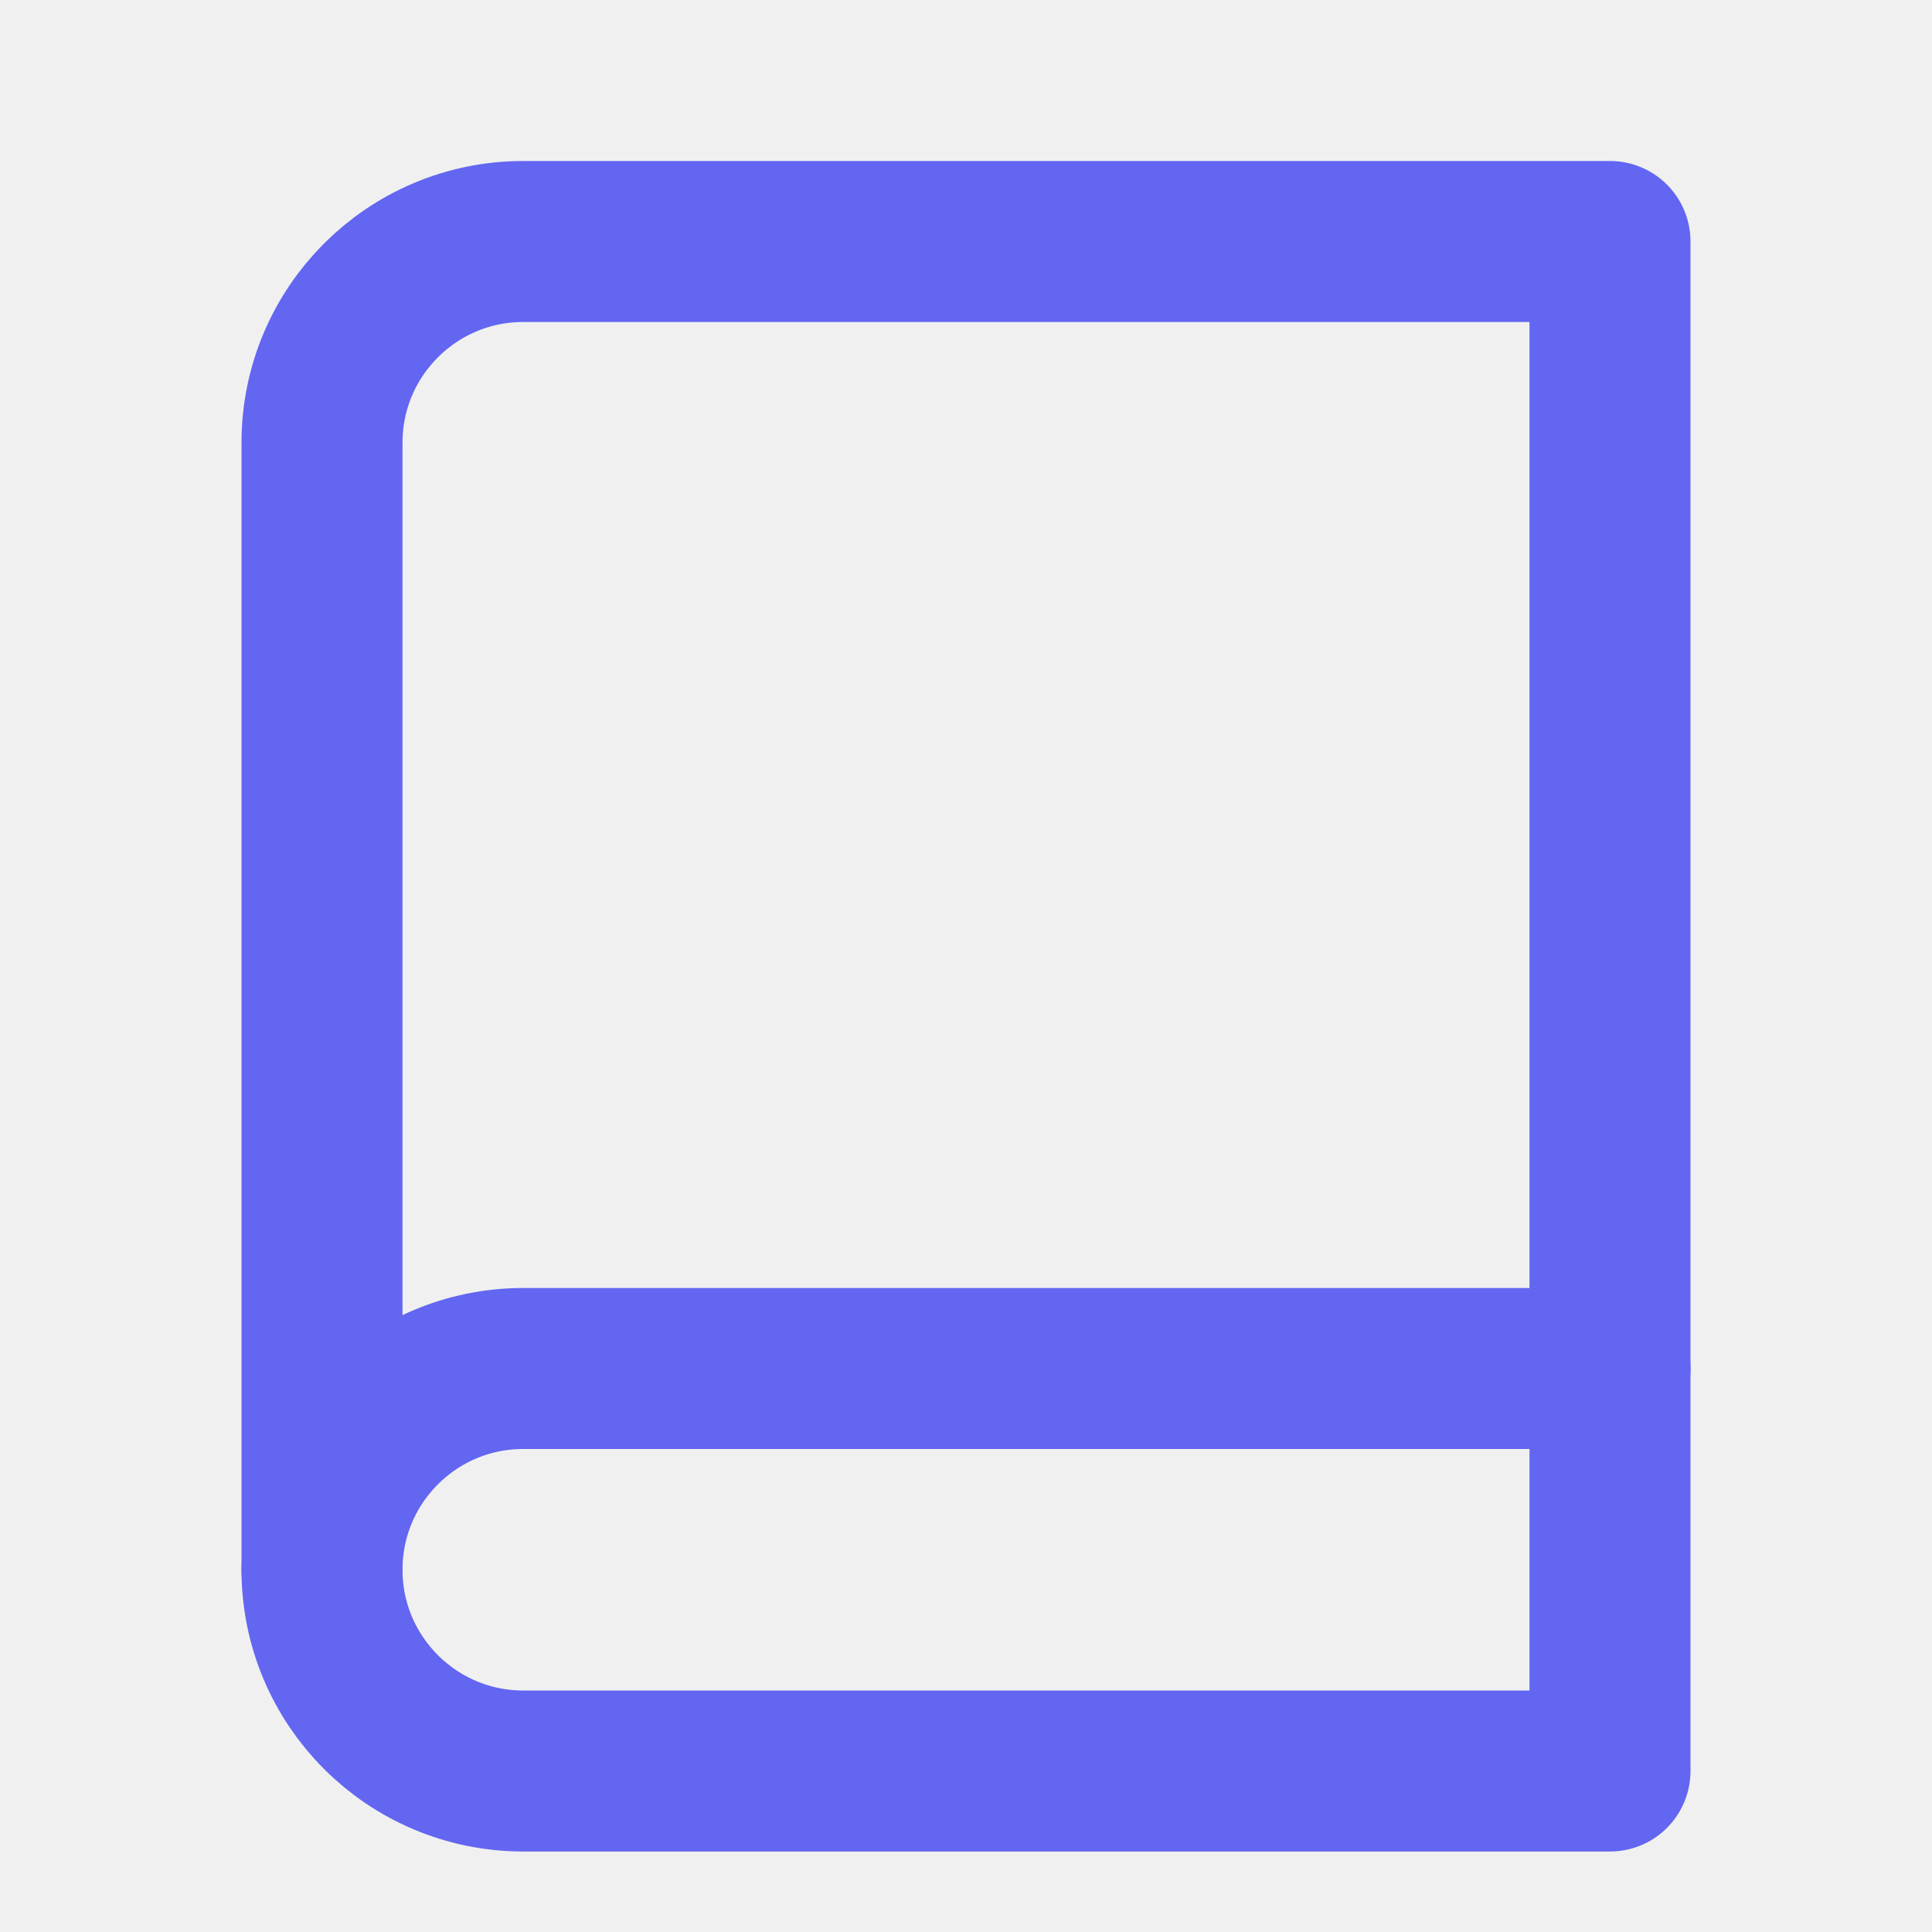
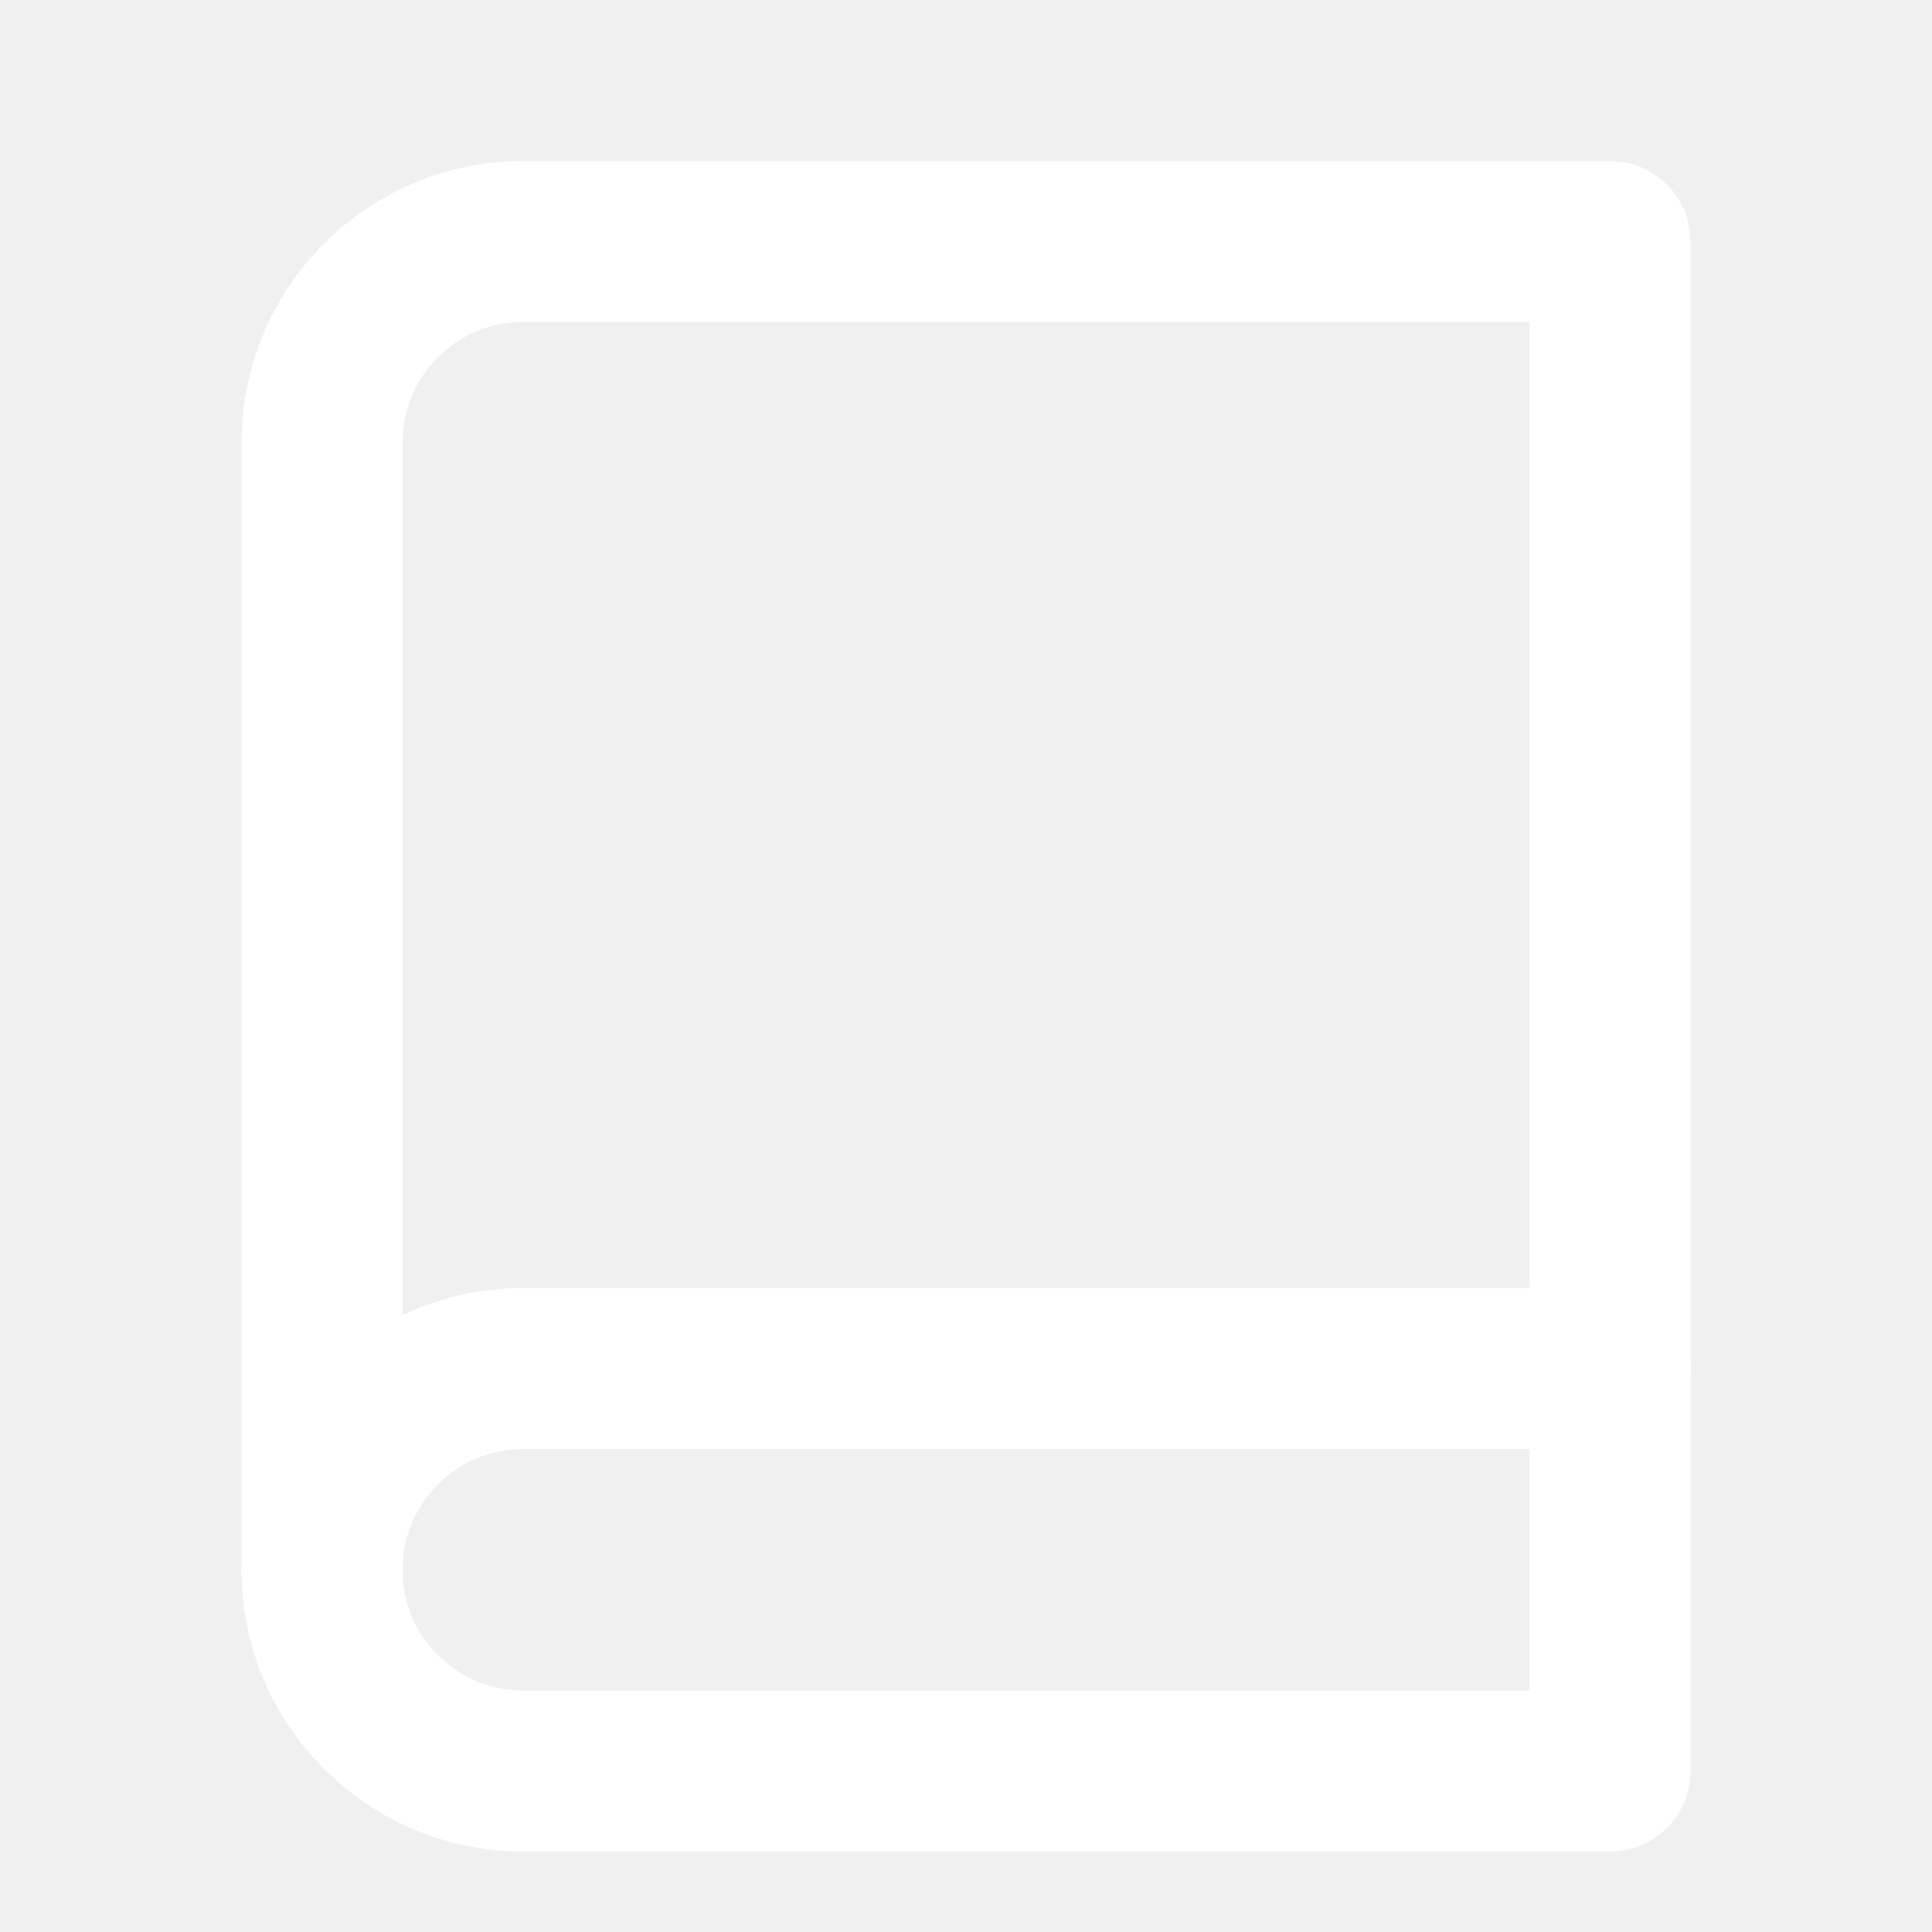
- <svg xmlns="http://www.w3.org/2000/svg" viewBox="0 0 24 24" width="24" height="24" fill="none" stroke="#6366F1" stroke-width="2" stroke-linecap="round" stroke-linejoin="round">
+ <svg xmlns="http://www.w3.org/2000/svg" viewBox="0 0 24 24" width="24" height="24" fill="none" stroke="#FFFFFF" stroke-width="2" stroke-linecap="round" stroke-linejoin="round">
  <path d="M4 19.5A2.5 2.5 0 0 1 6.5 17H20V3H6.5A2.5 2.5 0 0 0 4 5.5z" />
  <path d="M4 19.5A2.5 2.5 0 0 0 6.5 22H20v-5" />
</svg>
